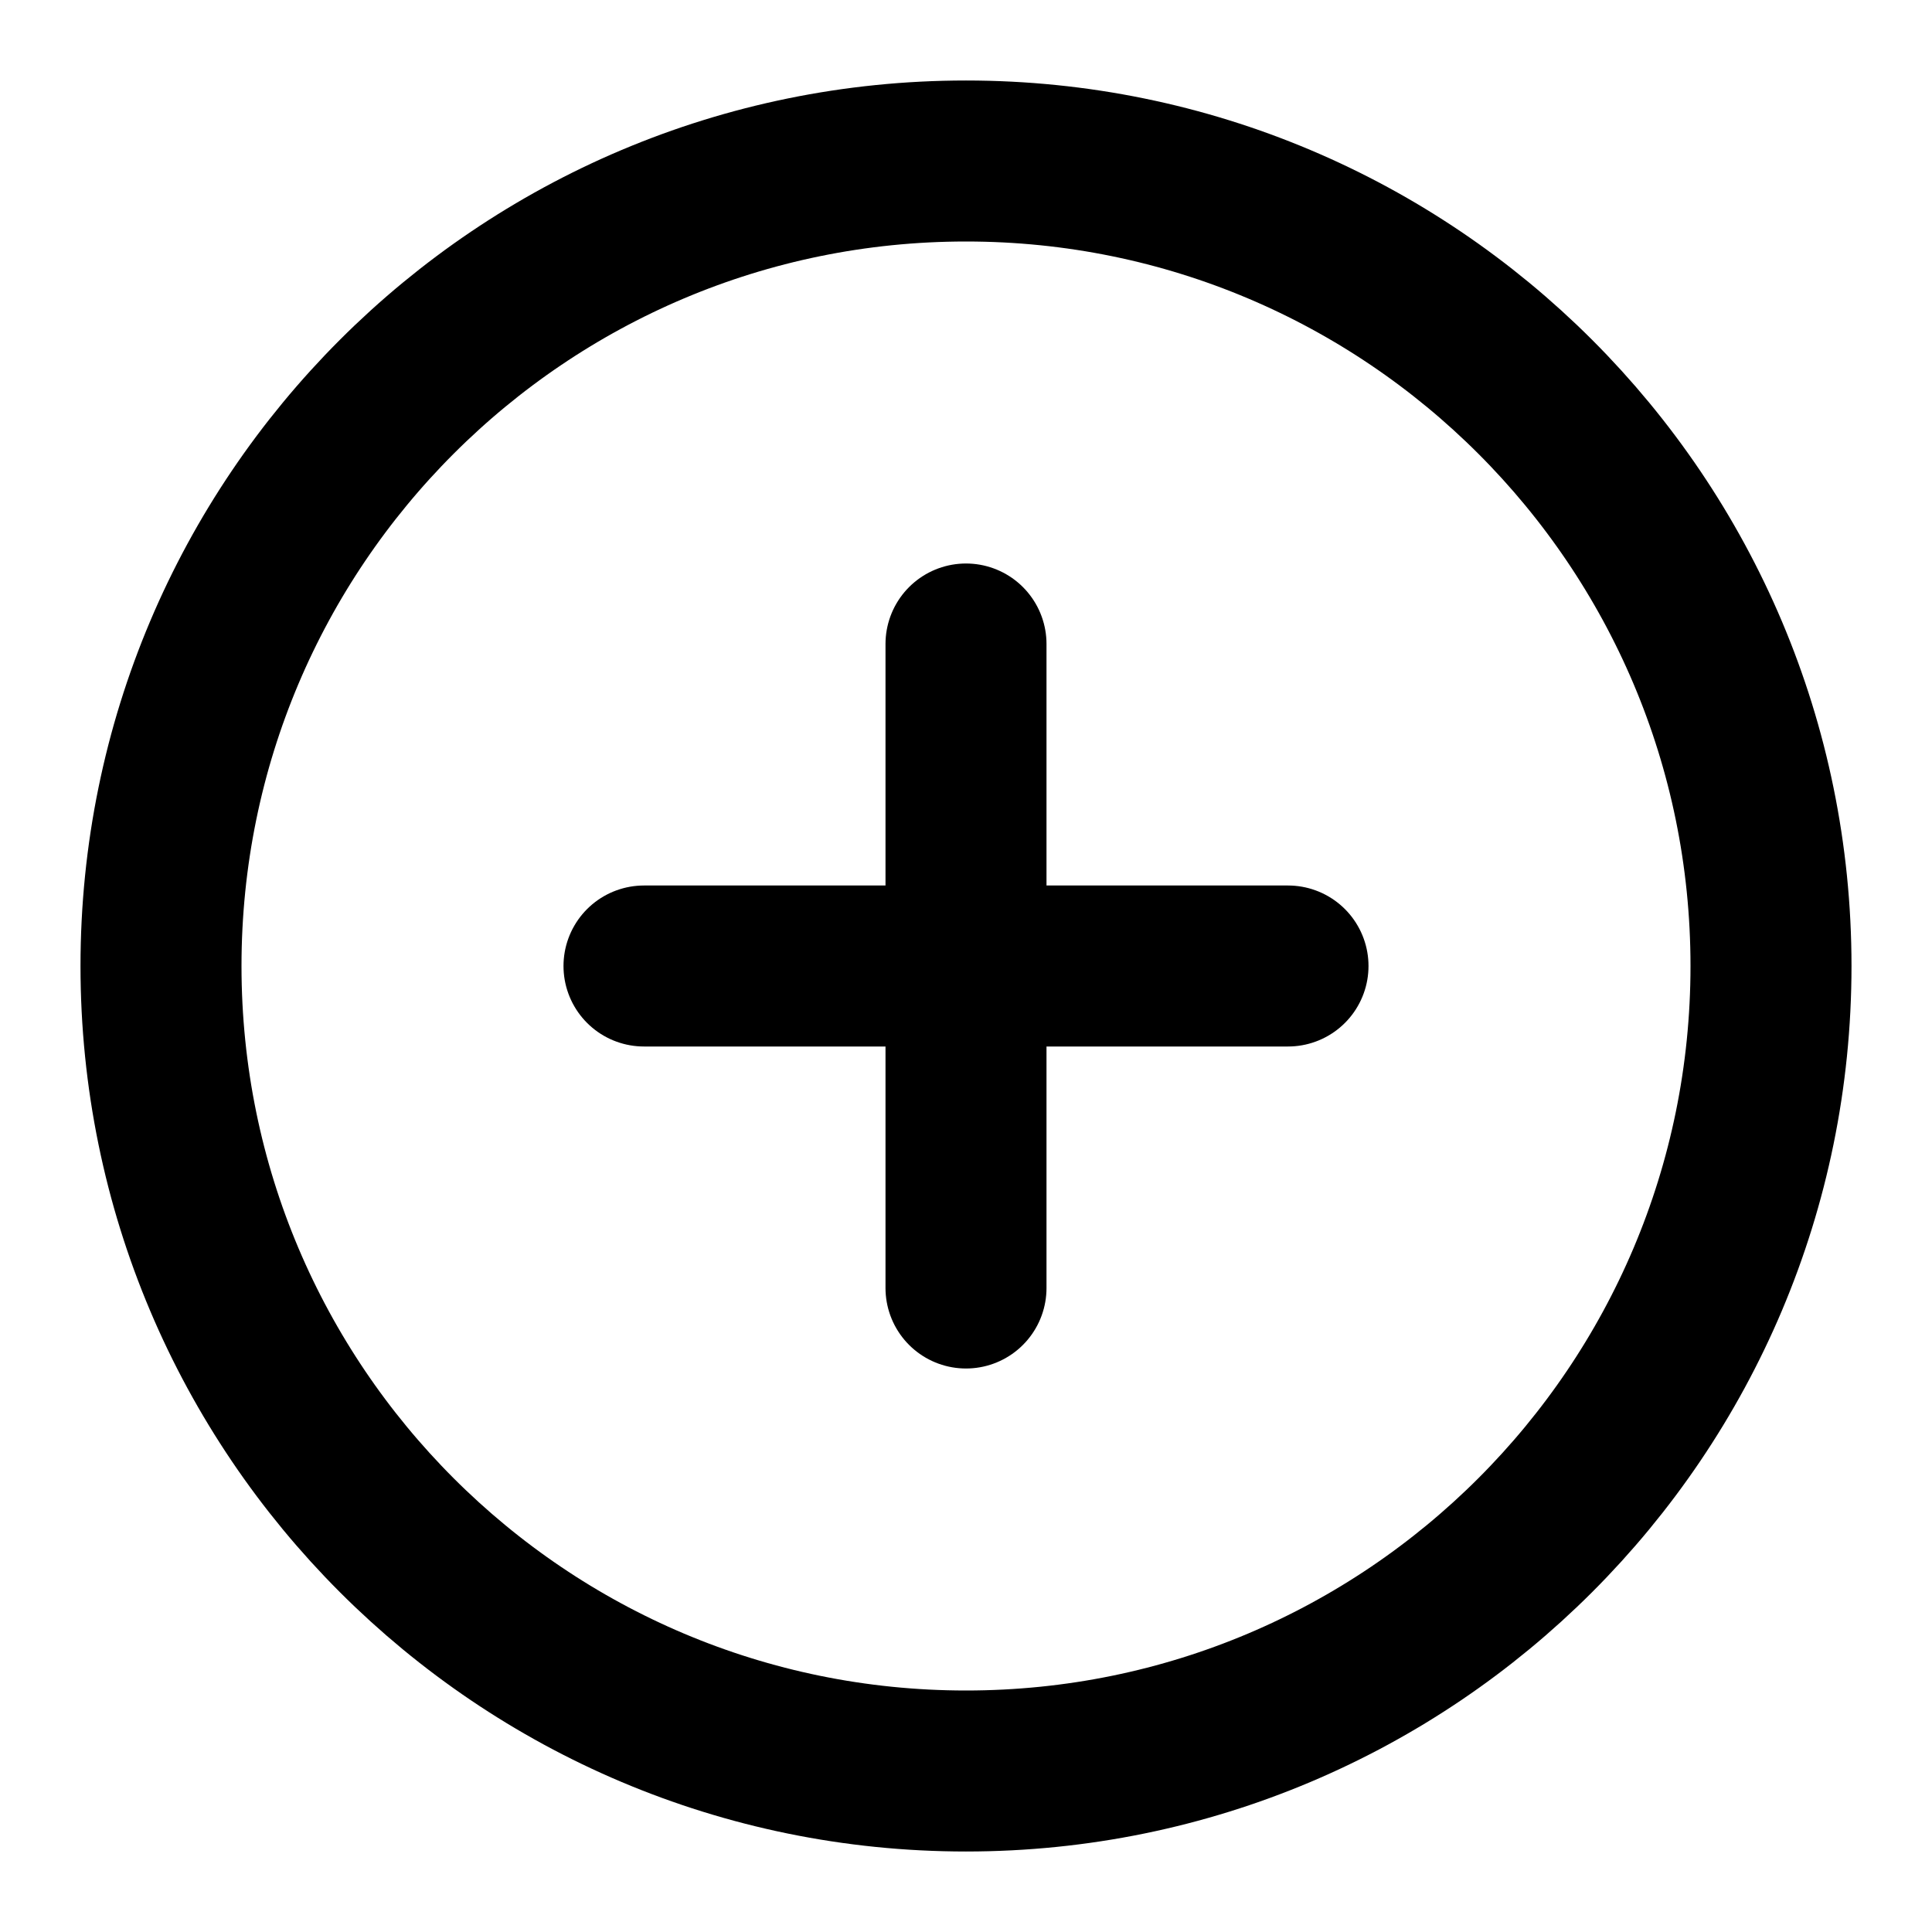
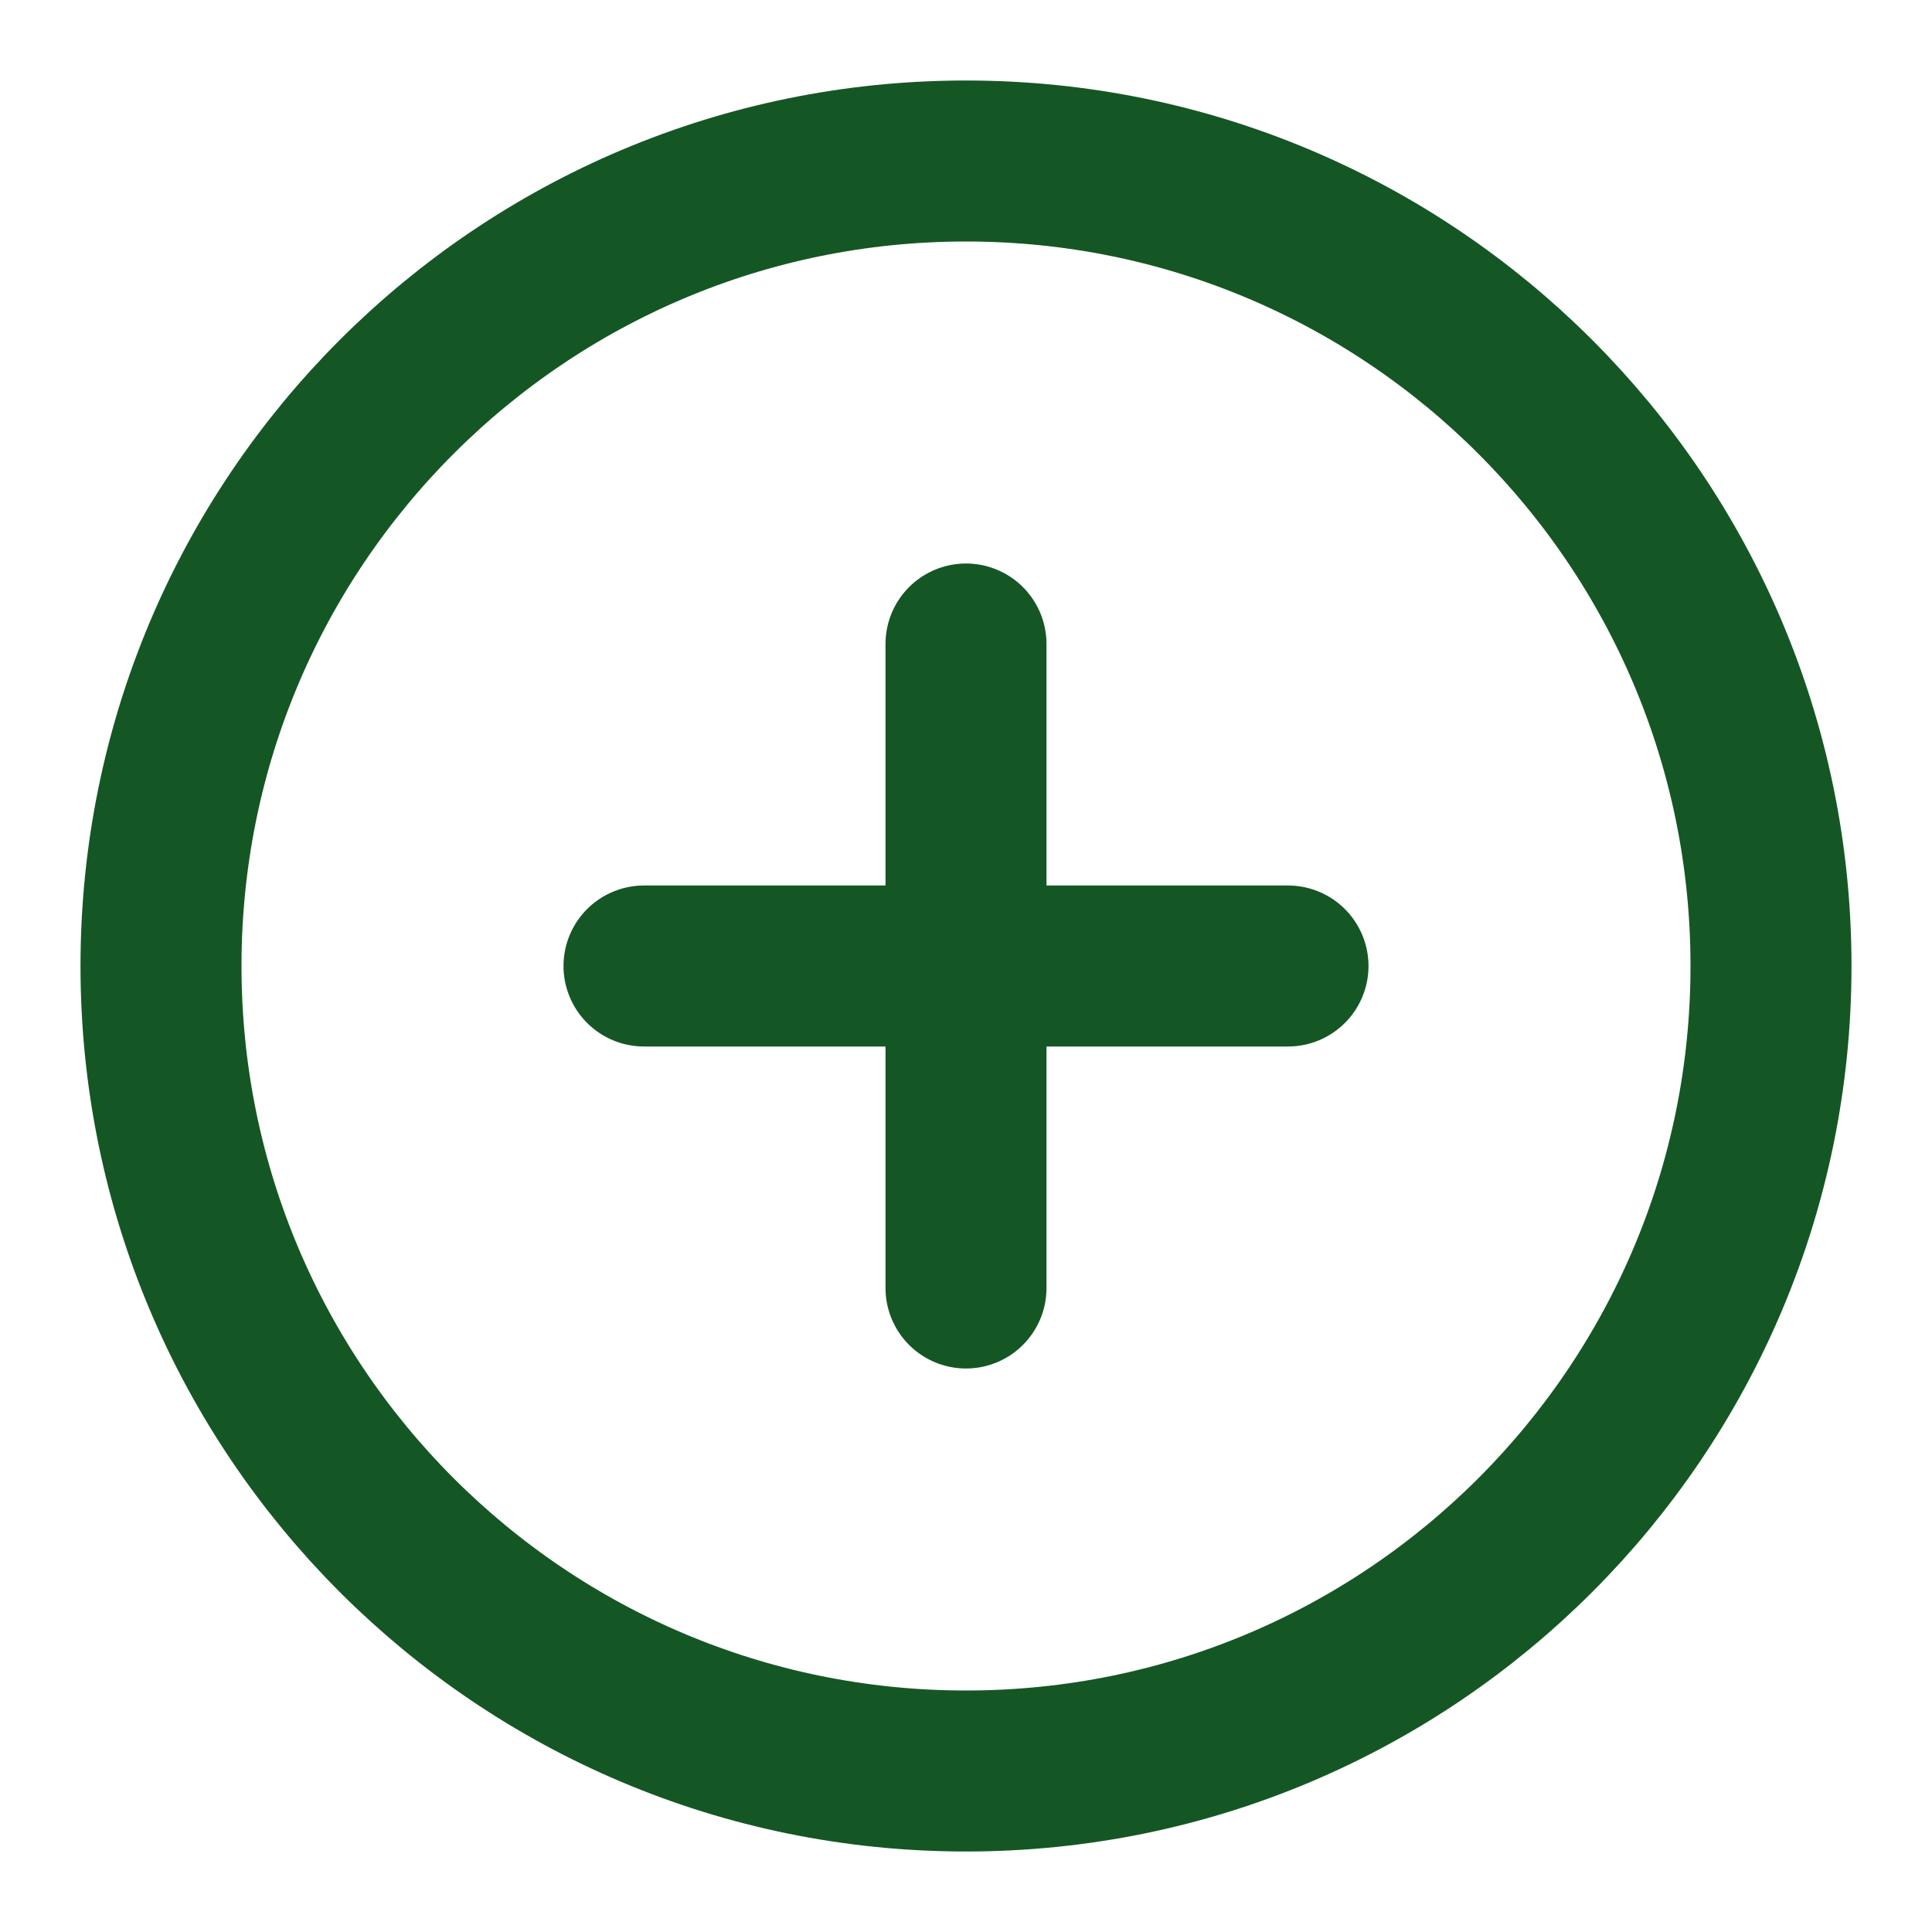
- <svg xmlns="http://www.w3.org/2000/svg" viewBox="0 0 24 24" fill="none" stroke="currentColor" stroke-width="2" stroke-linecap="round" stroke-linejoin="round">
+ <svg xmlns="http://www.w3.org/2000/svg" viewBox="0 0 24 24" fill="none" stroke="#155724" stroke-width="2" stroke-linecap="round" stroke-linejoin="round">
  <circle cx="12" cy="12" r="10" />
  <path d="M12 8v8" />
  <path d="M8 12h8" />
</svg>
